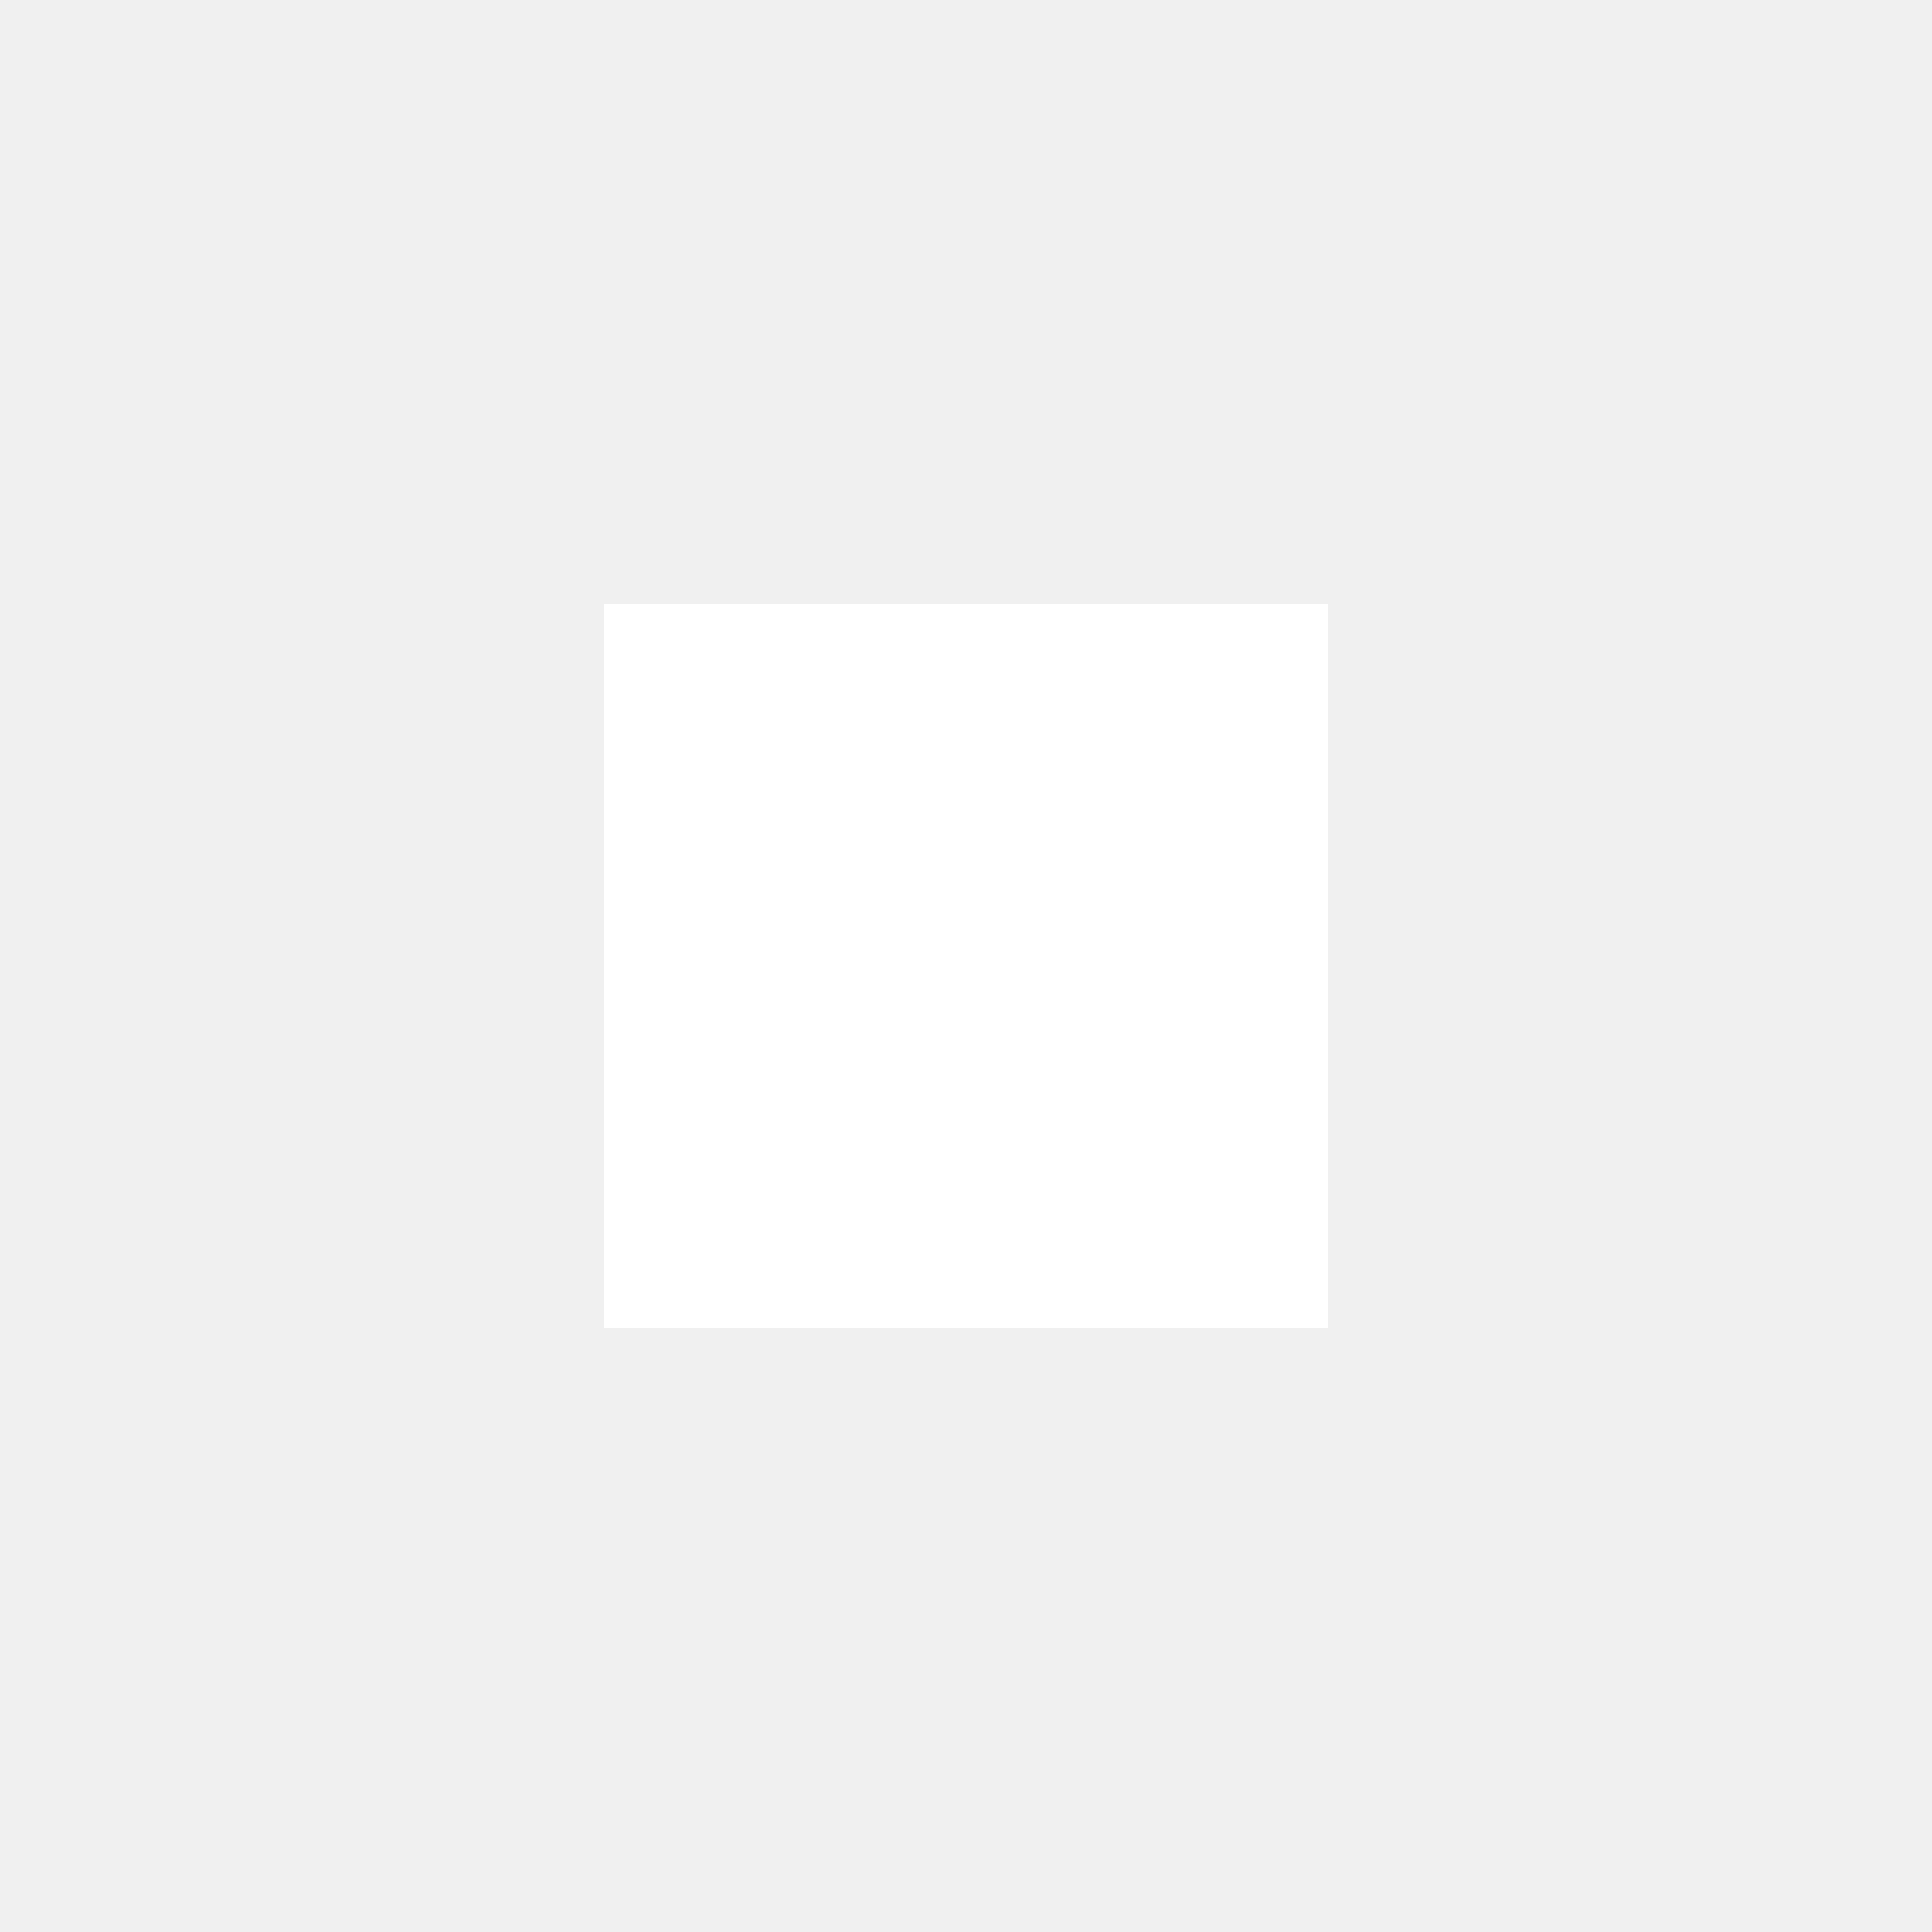
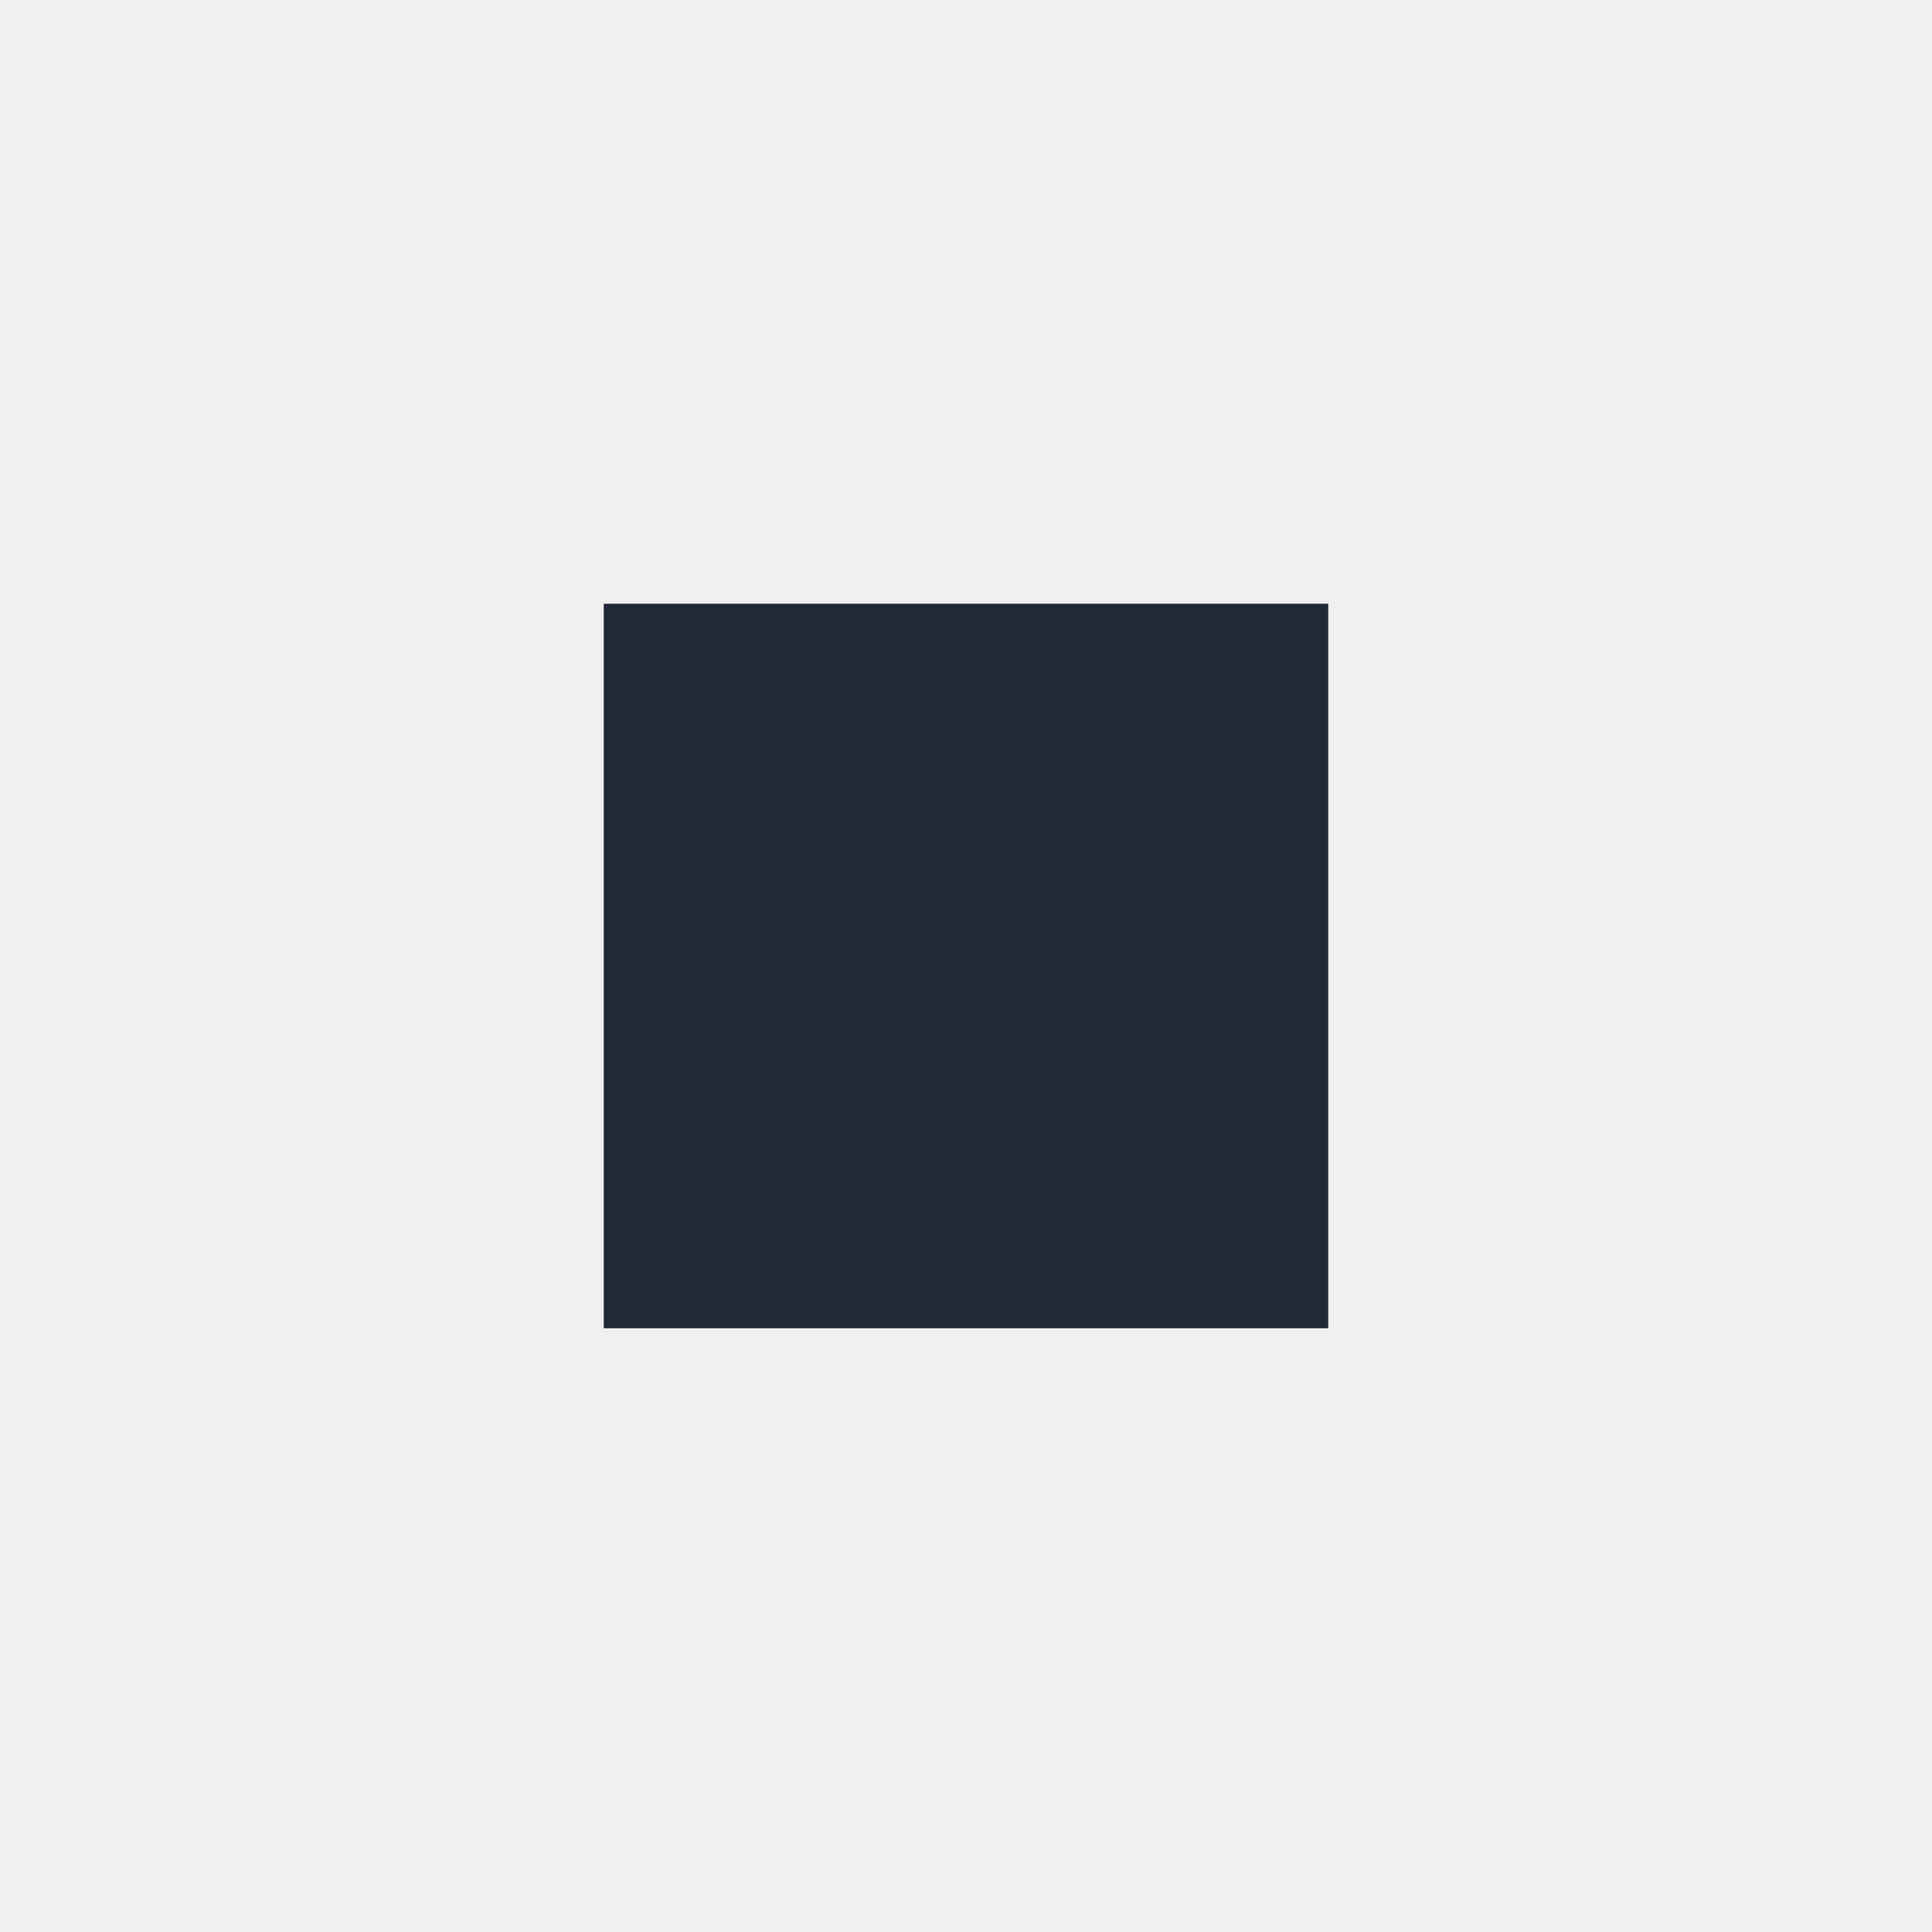
<svg xmlns="http://www.w3.org/2000/svg" width="16" height="16" version="1.1" viewBox="0 0 16 16" id="svg7">
  <defs id="defs3">
    <style id="current-color-scheme" type="text/css">
   .ColorScheme-Text { color:#ffffff; }
  </style>
  </defs>
-   <rect style="opacity:1;fill:#ffffff;fill-opacity:1;fill-rule:evenodd;stroke:none;stroke-width:2;stroke-linecap:round;stroke-linejoin:round;stroke-miterlimit:4;stroke-dasharray:none;stroke-dashoffset:100;stroke-opacity:1;paint-order:stroke fill markers" id="rect818" width="6" height="6" x="5" y="5" />
+   <rect style="opacity:1;fill:#232836;fill-opacity:1;fill-rule:evenodd;stroke:none;stroke-width:2;stroke-linecap:round;stroke-linejoin:round;stroke-miterlimit:4;stroke-dasharray:none;stroke-dashoffset:100;stroke-opacity:1;paint-order:stroke fill markers" id="rect818" width="6" height="6" x="5" y="5" />
</svg>
